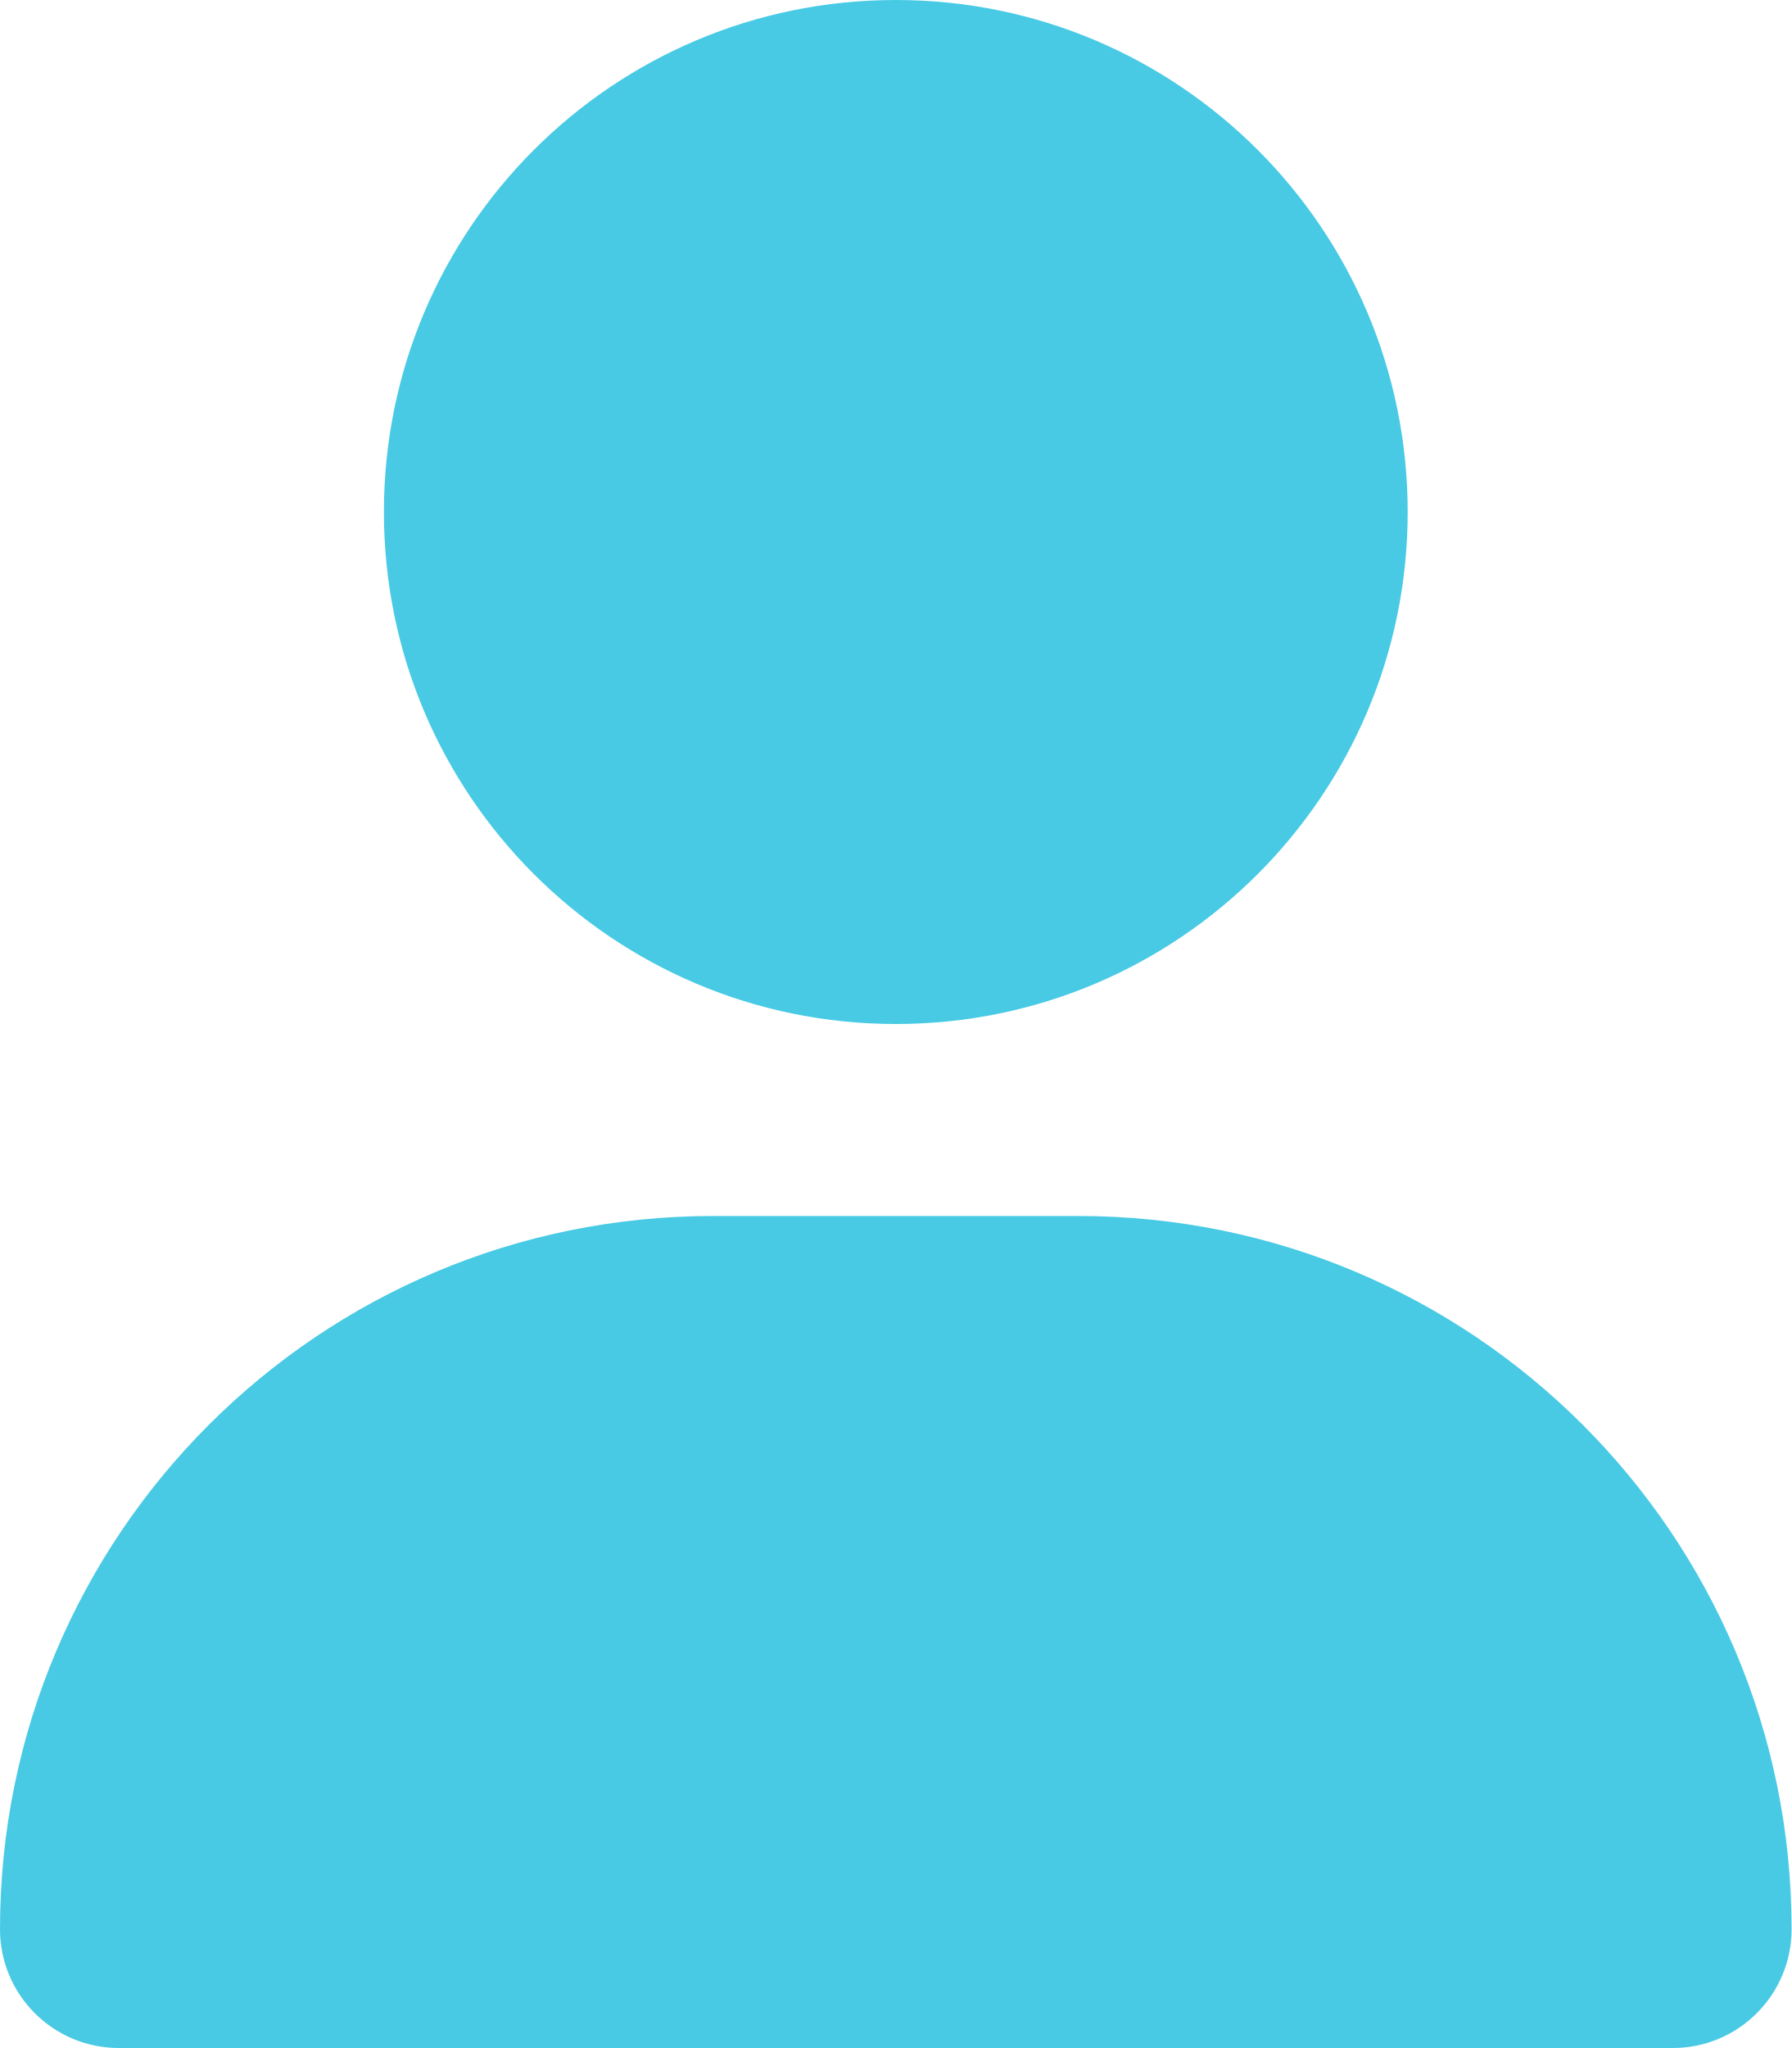
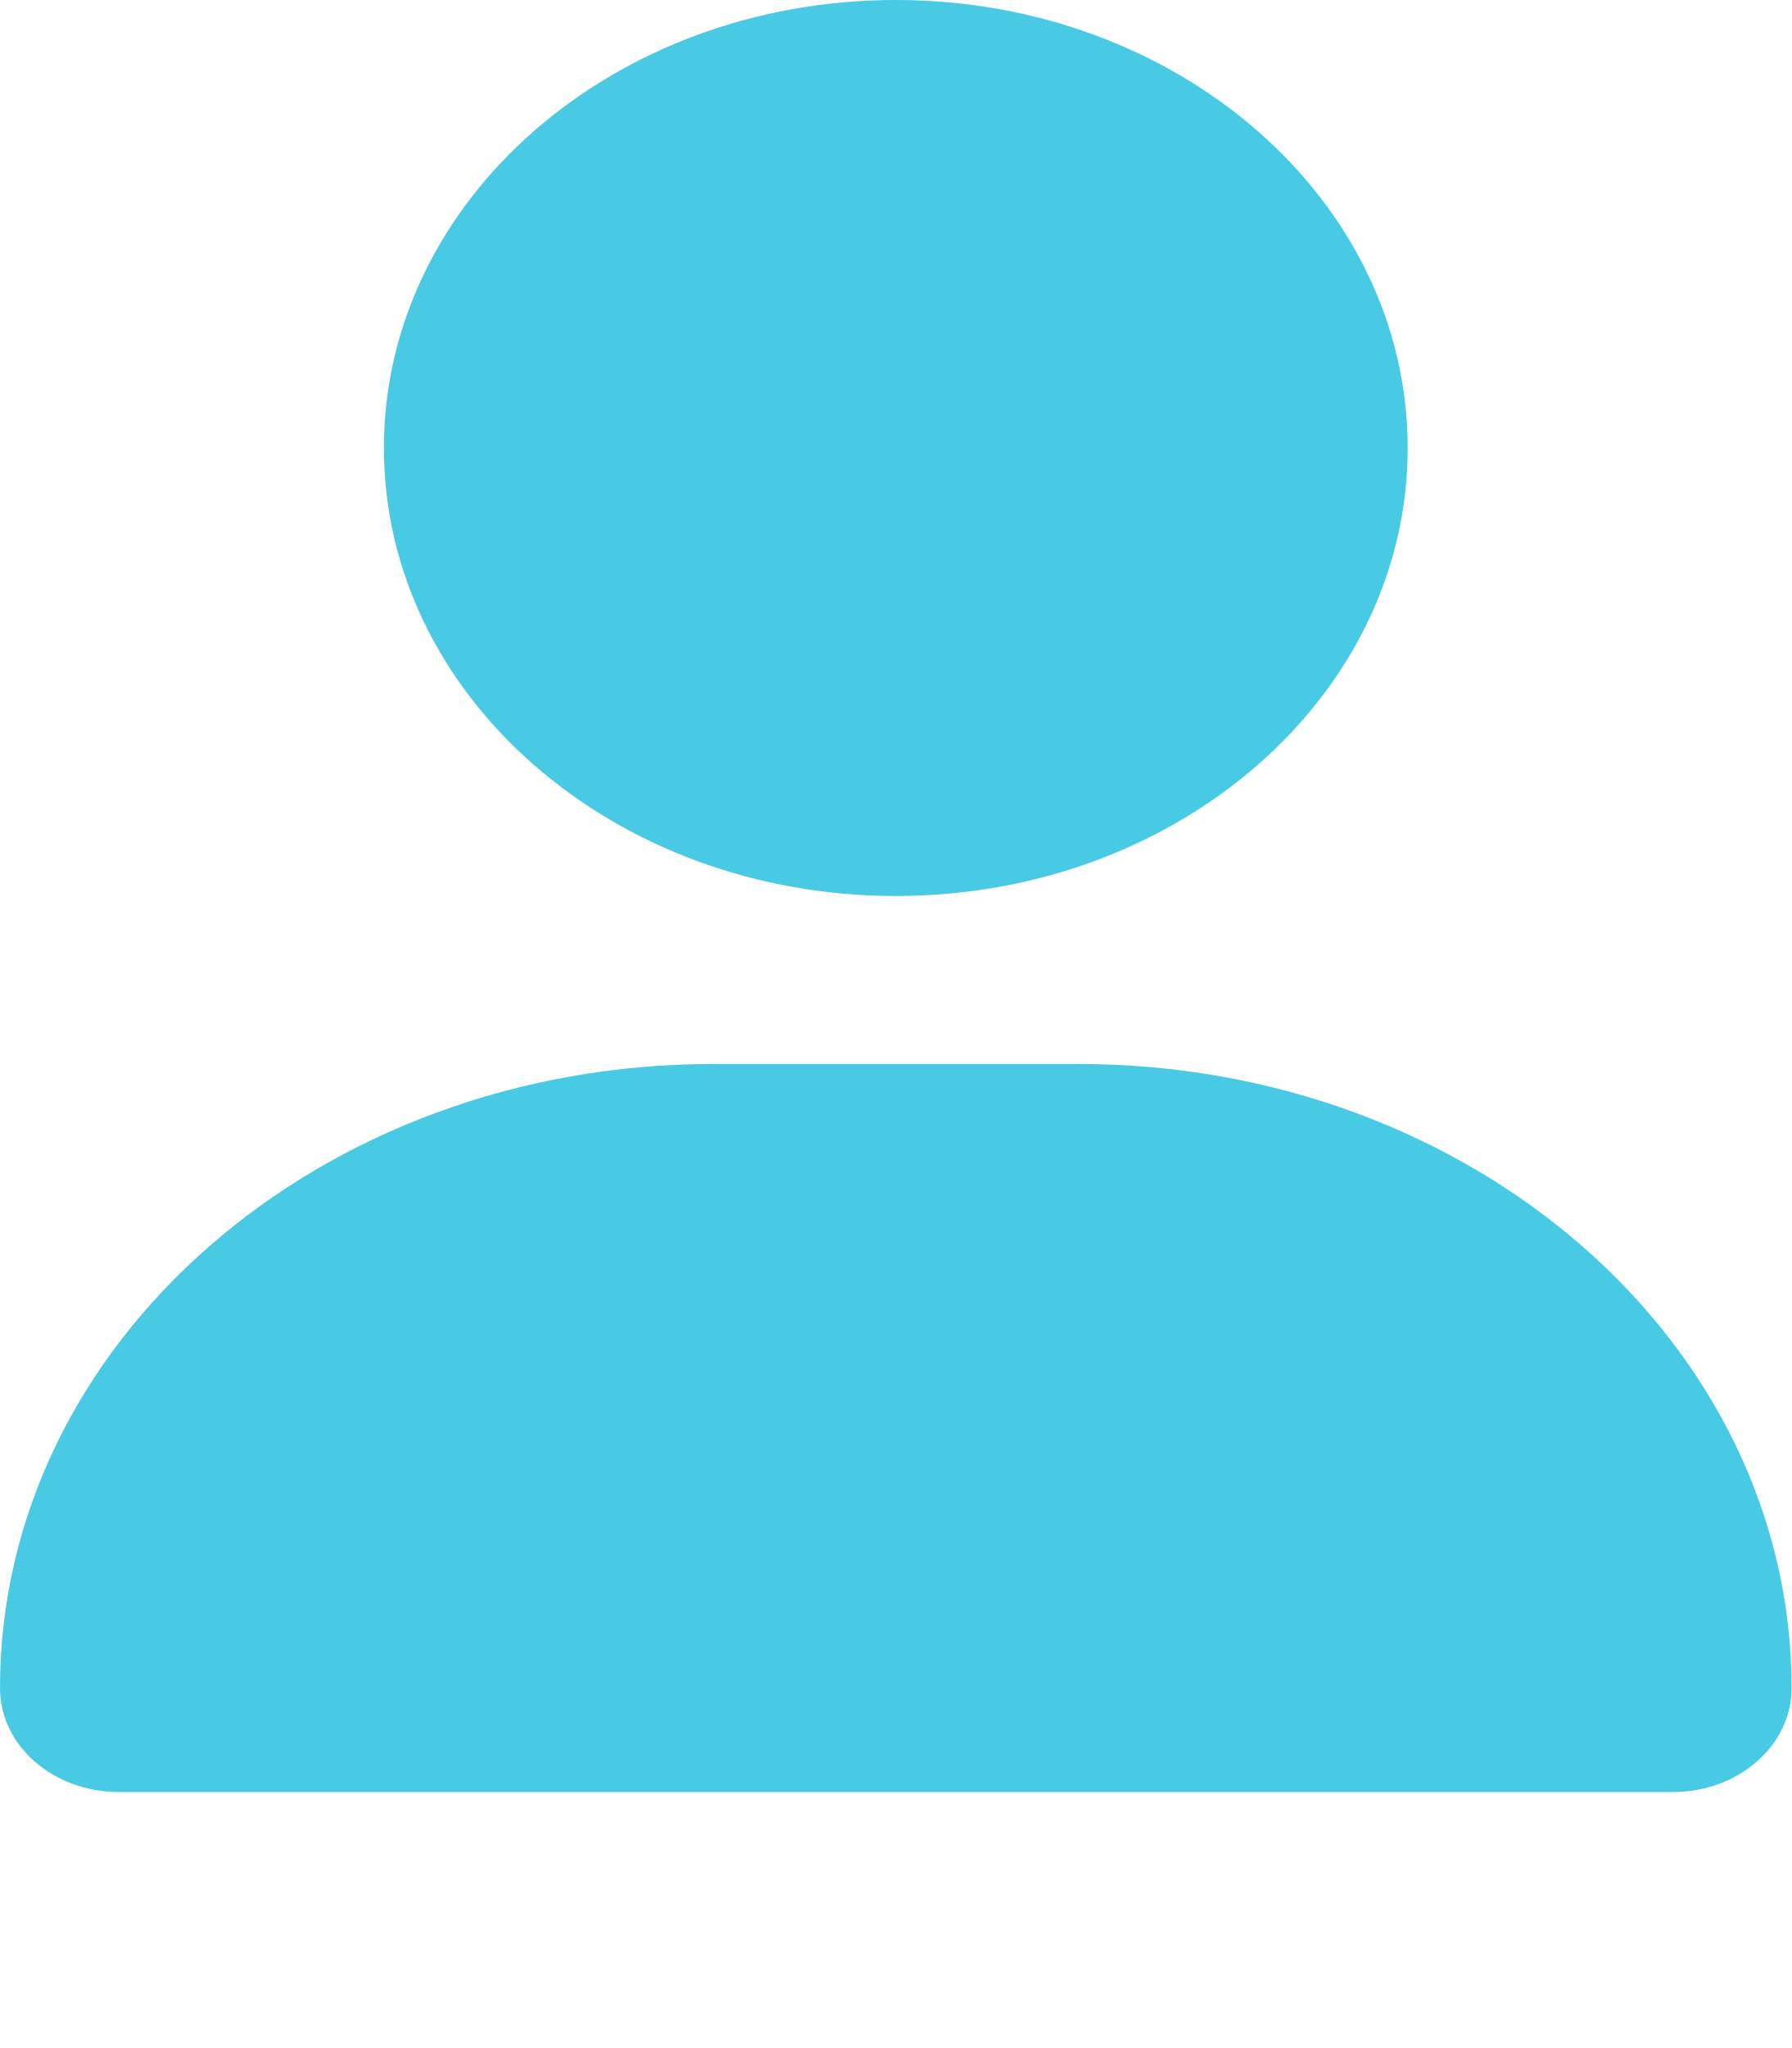
<svg xmlns="http://www.w3.org/2000/svg" version="1.1" id="Layer_1" x="0px" y="0px" viewBox="0 0 448 512" style="enable-background:new 0 0 448 512;" xml:space="preserve">
  <style type="text/css">
	.st0{fill:#48CAE4;}
</style>
-   <path class="st0" d="M224,256c70.7,0,128-57.3,128-128S294.7,0,224,0S96,57.3,96,128S153.3,256,224,256z M178.3,304  C79.8,304,0,383.8,0,482.3C0,498.7,13.3,512,29.7,512h388.6c16.4,0,29.7-13.3,29.7-29.7c0-98.5-79.8-178.3-178.3-178.3H178.3z" />
+   <path class="st0" d="M224,224c70.7,0,128-50.1,128-112S294.7,0,224,0S96,50.1,96,112S153.3,224,224,224z M178.3,266  C79.8,266,0,335.8,0,422c0,14.4,13.3,26,29.7,26h388.6c16.4,0,29.7-11.6,29.7-26c0-86.2-79.8-156-178.3-156H178.3z" />
</svg>
